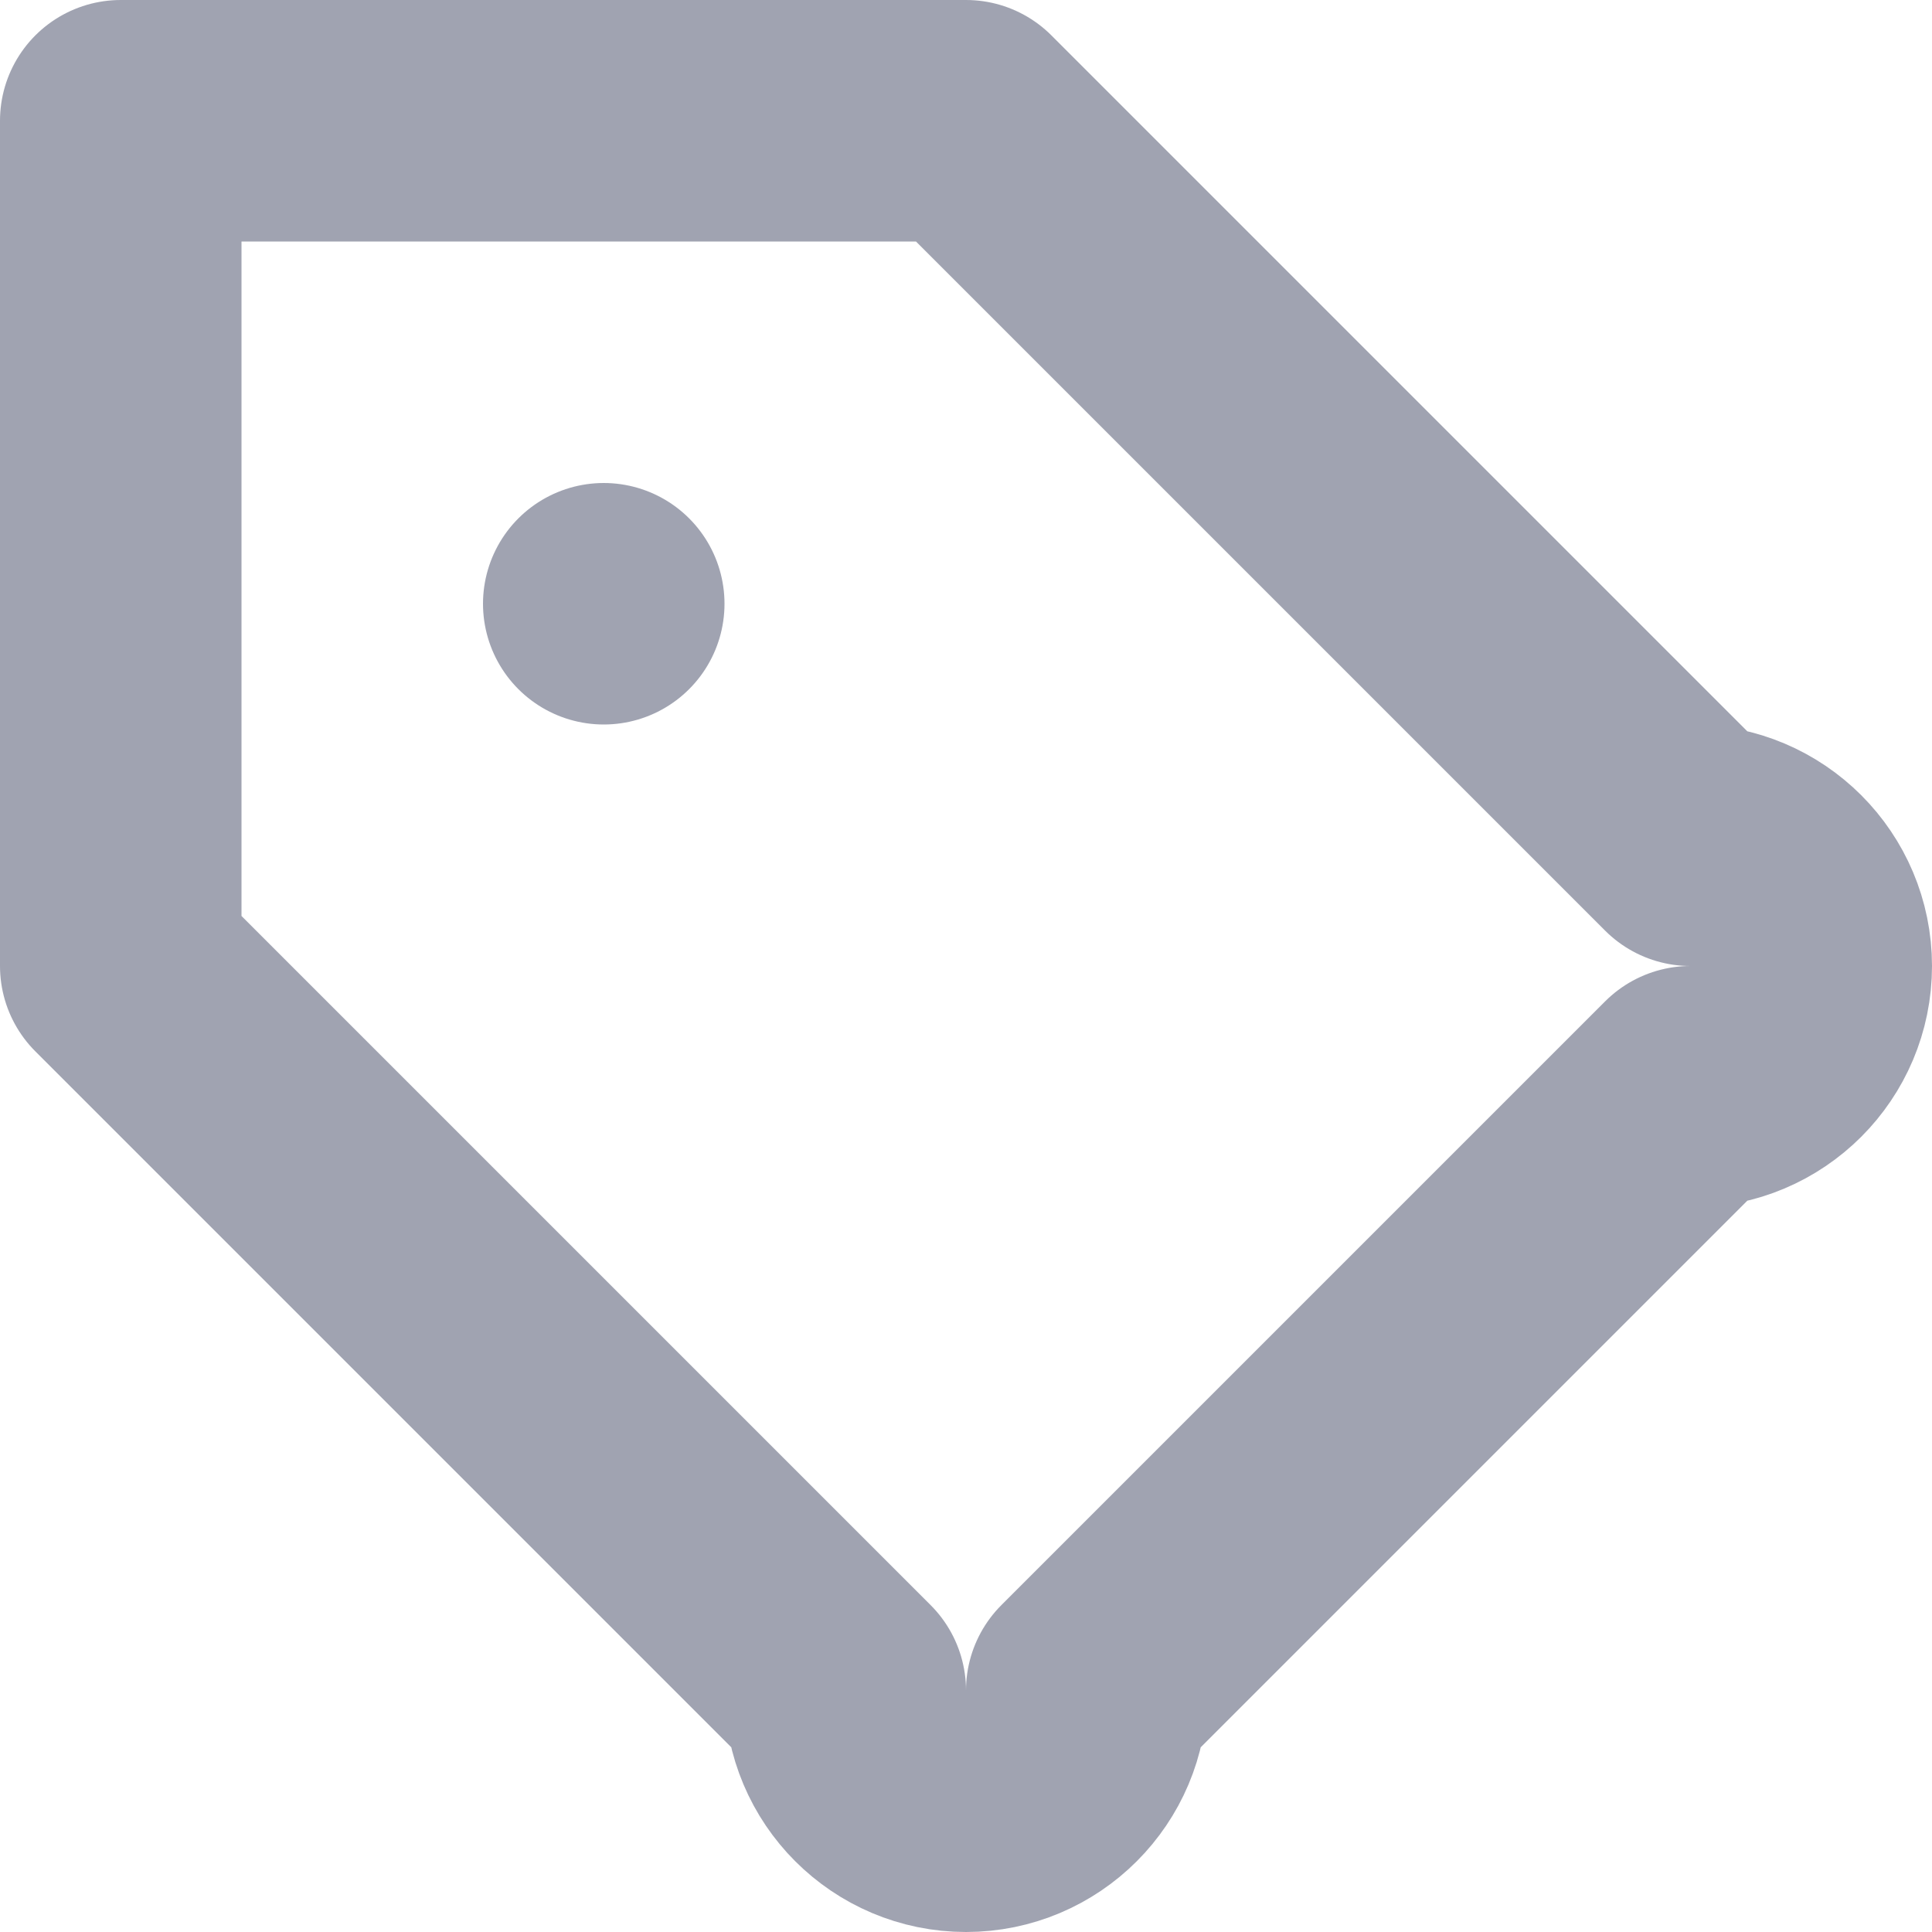
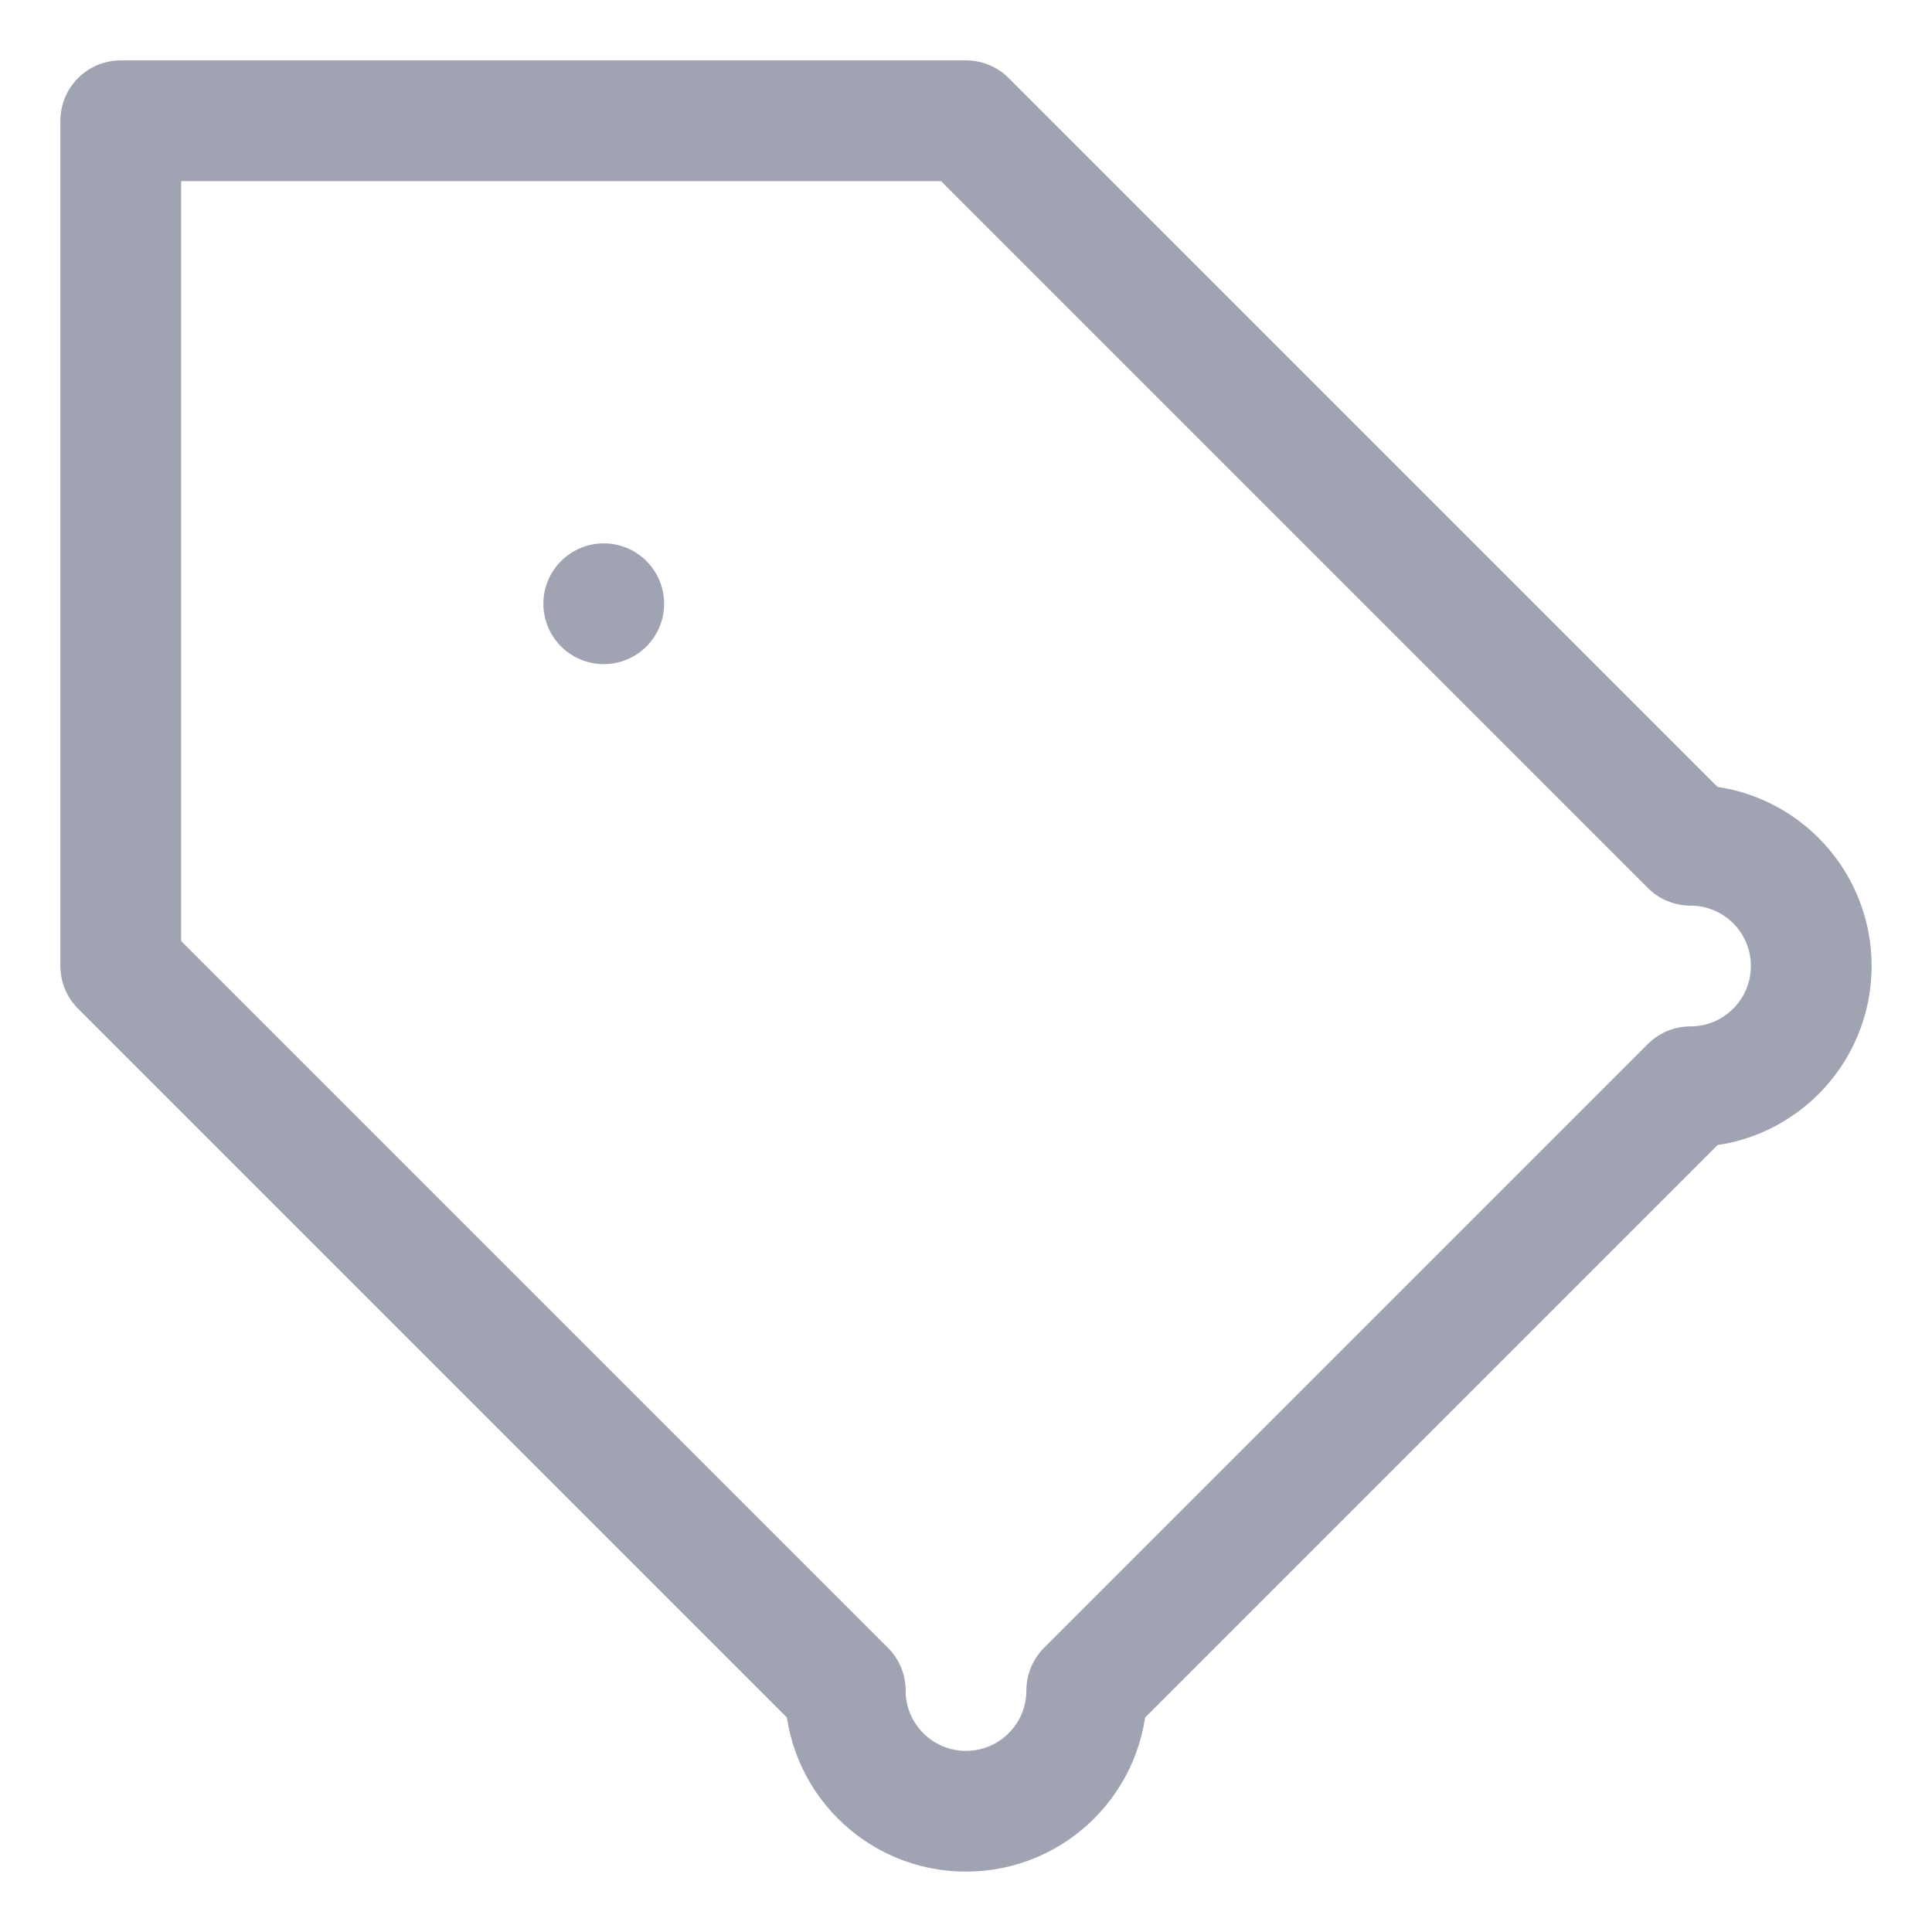
- <svg xmlns="http://www.w3.org/2000/svg" width="16" height="16" viewBox="0 0 16 16" fill="none" stroke="#a0a3b1" stroke-width="2" stroke-linecap="round" stroke-linejoin="round">
+ <svg xmlns="http://www.w3.org/2000/svg" width="16" height="16" viewBox="0 0 16 16" fill="none" stroke="#a0a3b1" stroke-width="1" stroke-linecap="round" stroke-linejoin="round">
  <path d="M14 9l-5 5a1 1 0 0 1-2 0L1 8V1h7l6 6a1 1 0 0 1 0 2z" />
  <line x1="5" y1="5" x2="5" y2="5" />
</svg>
